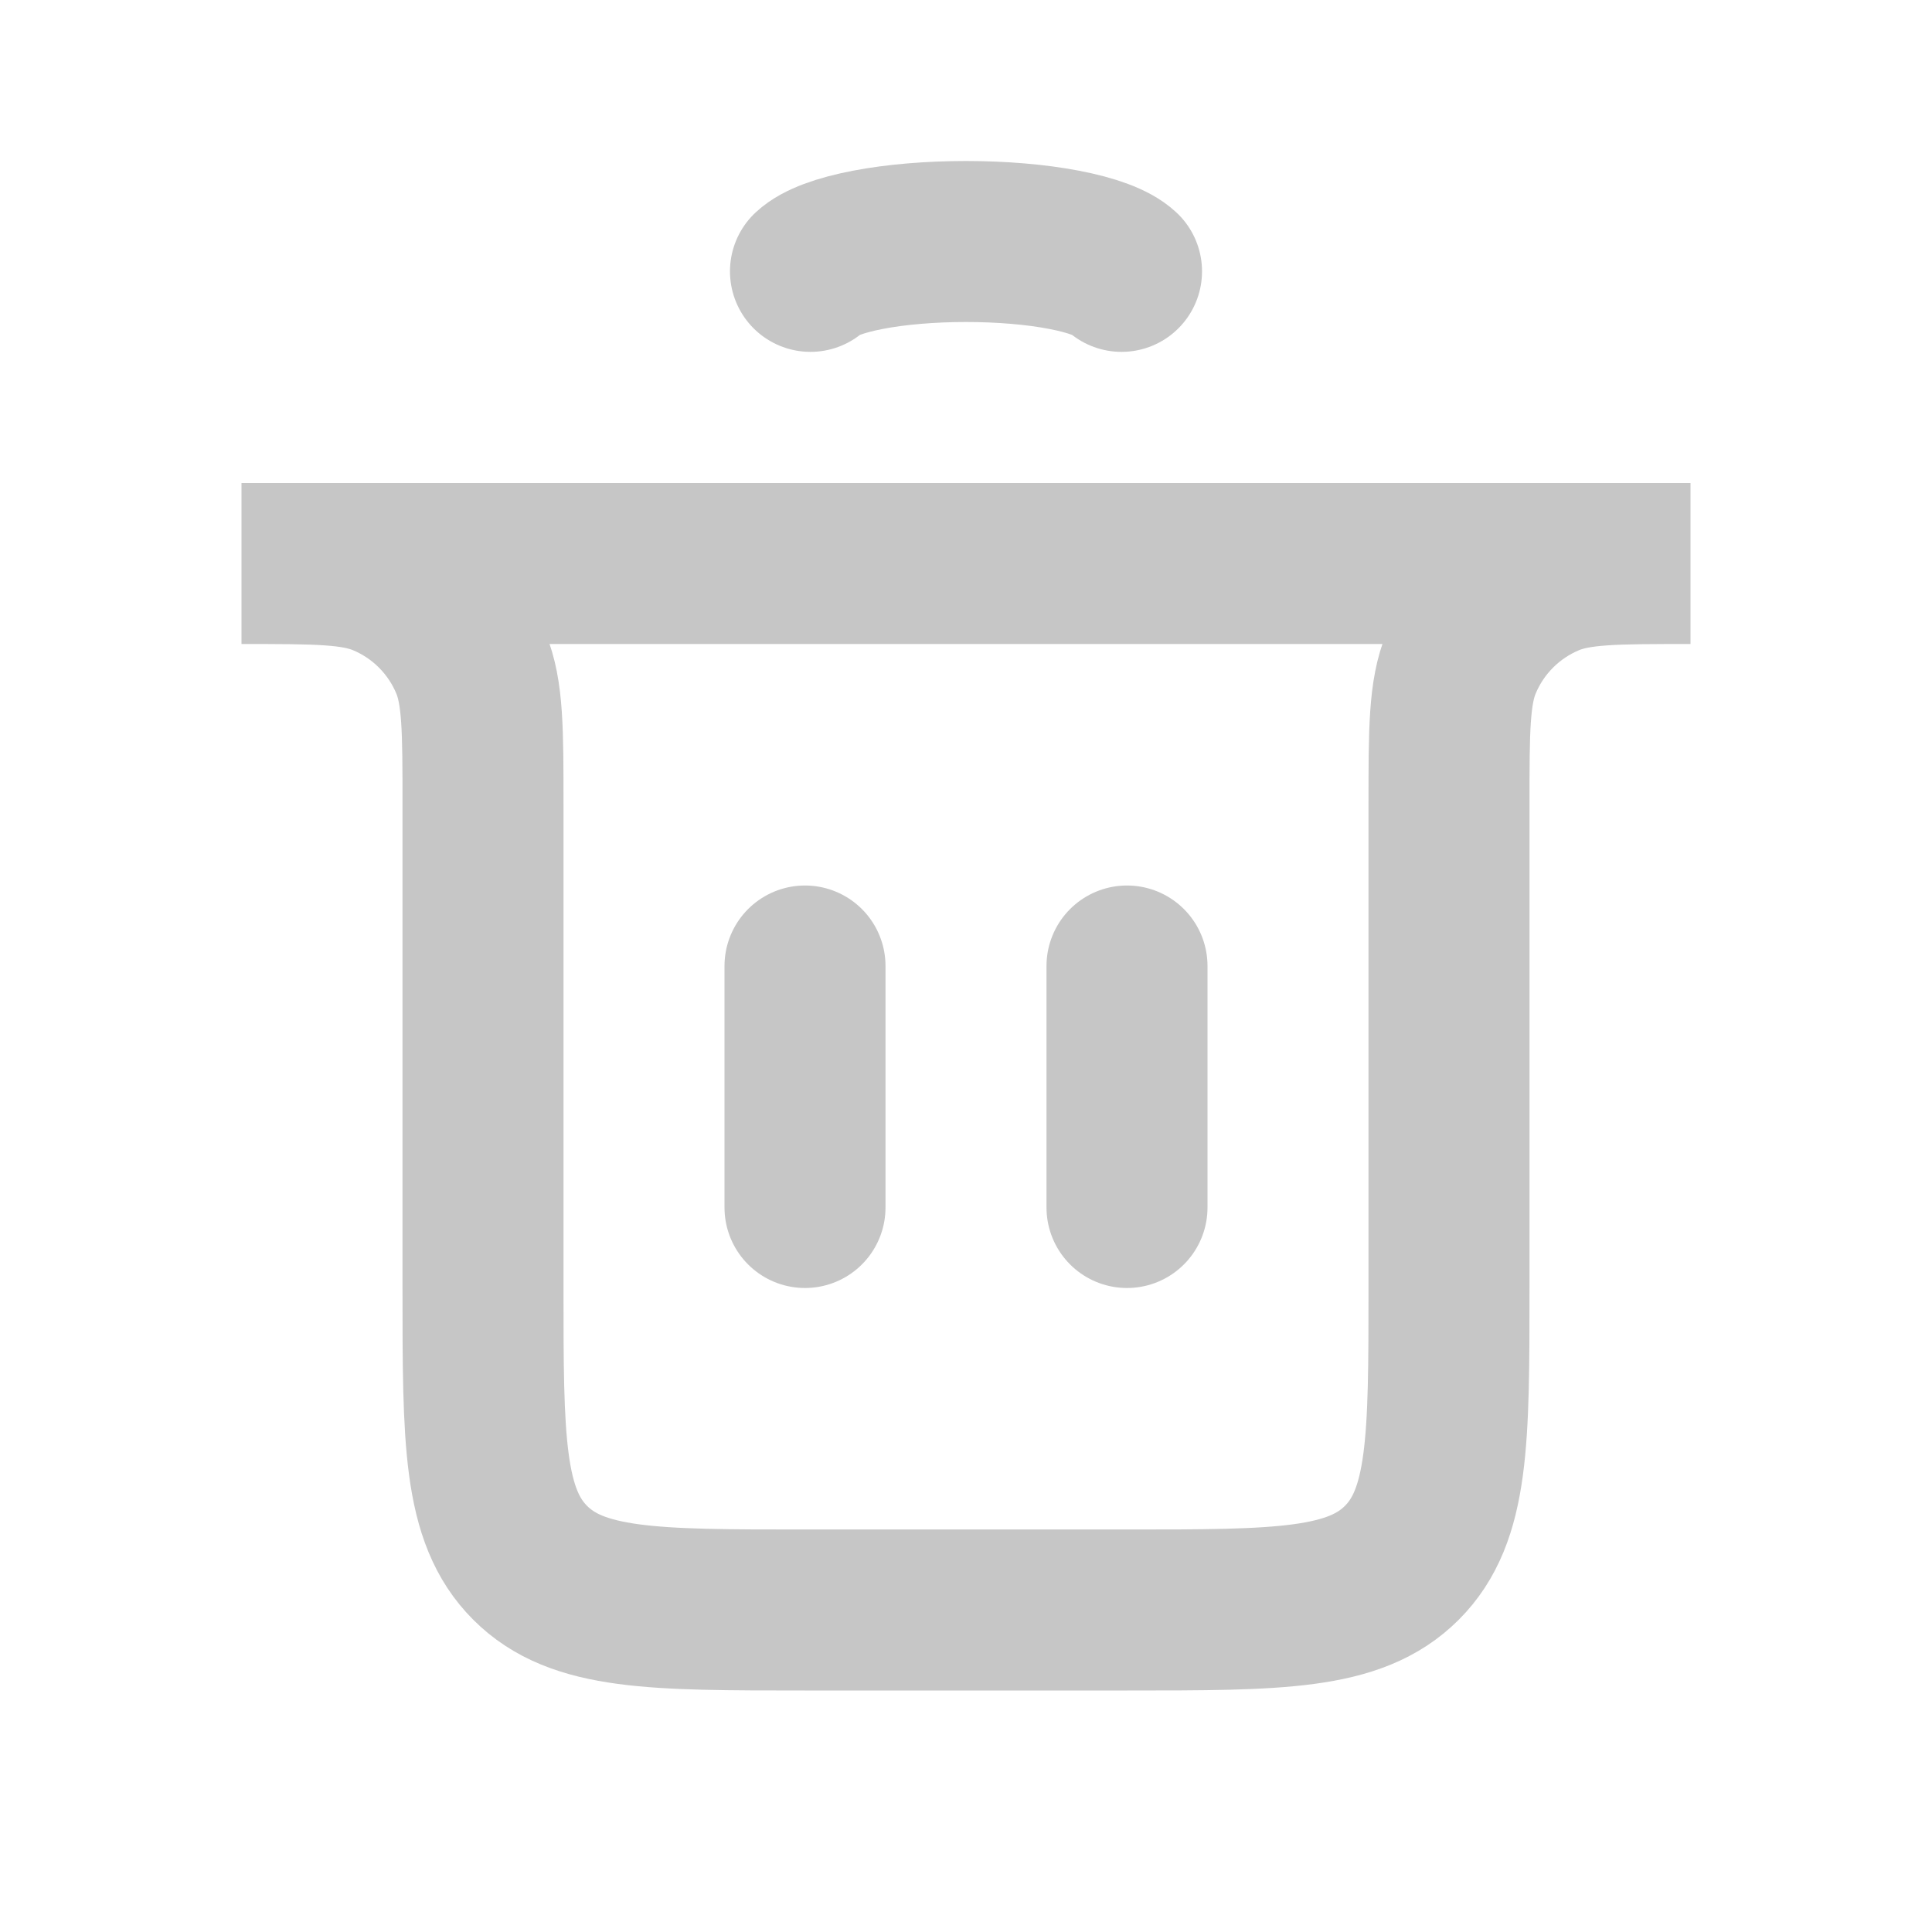
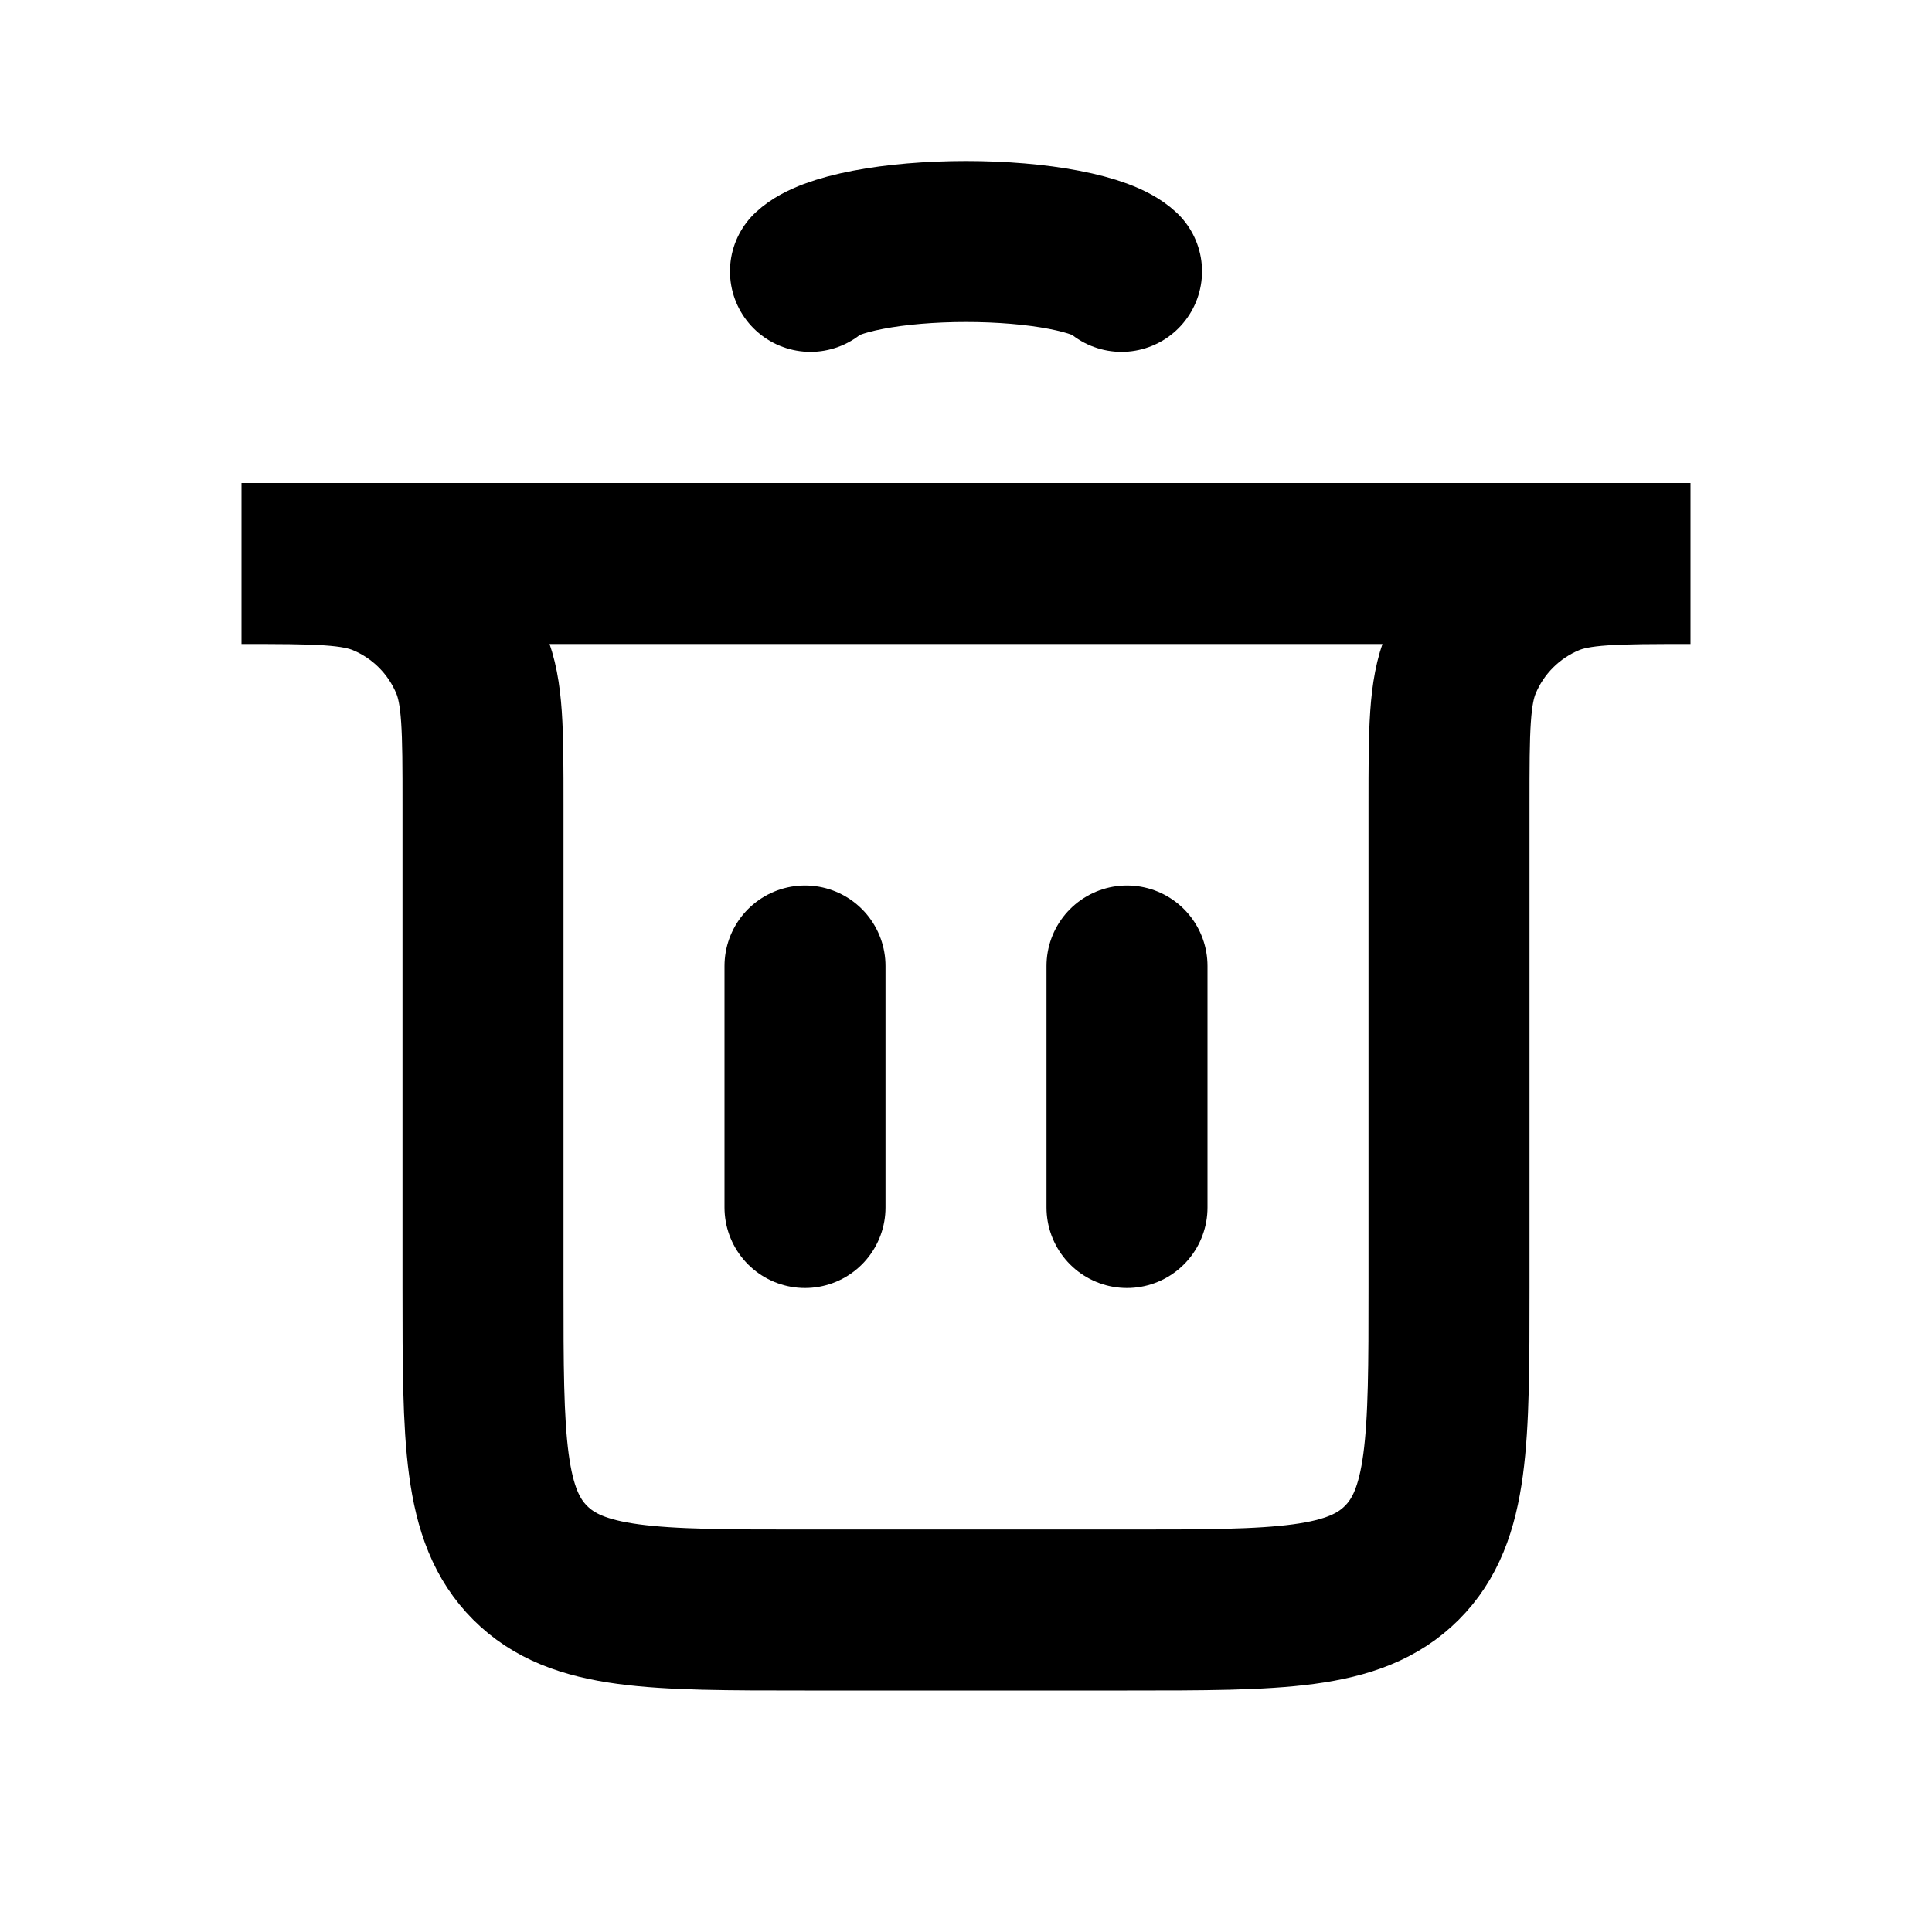
<svg xmlns="http://www.w3.org/2000/svg" width="24" height="24" viewBox="0 0 24 24" fill="none">
-   <path d="M10 15L10 12" stroke="#C6C6C6" stroke-width="2" stroke-linecap="round" />
-   <path d="M14 15L14 12" stroke="#C6C6C6" stroke-width="2" stroke-linecap="round" />
-   <path d="M3 7H21V7C20.068 7 19.602 7 19.235 7.152C18.745 7.355 18.355 7.745 18.152 8.235C18 8.602 18 9.068 18 10V16C18 17.886 18 18.828 17.414 19.414C16.828 20 15.886 20 14 20H10C8.114 20 7.172 20 6.586 19.414C6 18.828 6 17.886 6 16V10C6 9.068 6 8.602 5.848 8.235C5.645 7.745 5.255 7.355 4.765 7.152C4.398 7 3.932 7 3 7V7Z" stroke="#C6C6C6" stroke-width="2" stroke-linecap="round" />
-   <path d="M10.068 3.371C10.182 3.264 10.433 3.17 10.783 3.103C11.132 3.036 11.56 3 12 3C12.44 3 12.868 3.036 13.217 3.103C13.567 3.17 13.818 3.264 13.932 3.371" stroke="#C6C6C6" stroke-width="2" stroke-linecap="round" />
+   <path d="M10 15L10 12" stroke="#000000" stroke-width="2" stroke-linecap="round" />
+   <path d="M14 15L14 12" stroke="#000000" stroke-width="2" stroke-linecap="round" />
+   <path d="M3 7H21V7C20.068 7 19.602 7 19.235 7.152C18.745 7.355 18.355 7.745 18.152 8.235C18 8.602 18 9.068 18 10V16C18 17.886 18 18.828 17.414 19.414C16.828 20 15.886 20 14 20H10C8.114 20 7.172 20 6.586 19.414C6 18.828 6 17.886 6 16V10C6 9.068 6 8.602 5.848 8.235C5.645 7.745 5.255 7.355 4.765 7.152C4.398 7 3.932 7 3 7V7Z" stroke="#000000" stroke-width="2" stroke-linecap="round" />
+   <path d="M10.068 3.371C10.182 3.264 10.433 3.17 10.783 3.103C11.132 3.036 11.56 3 12 3C12.44 3 12.868 3.036 13.217 3.103C13.567 3.17 13.818 3.264 13.932 3.371" stroke="#000000" stroke-width="2" stroke-linecap="round" />
</svg>
